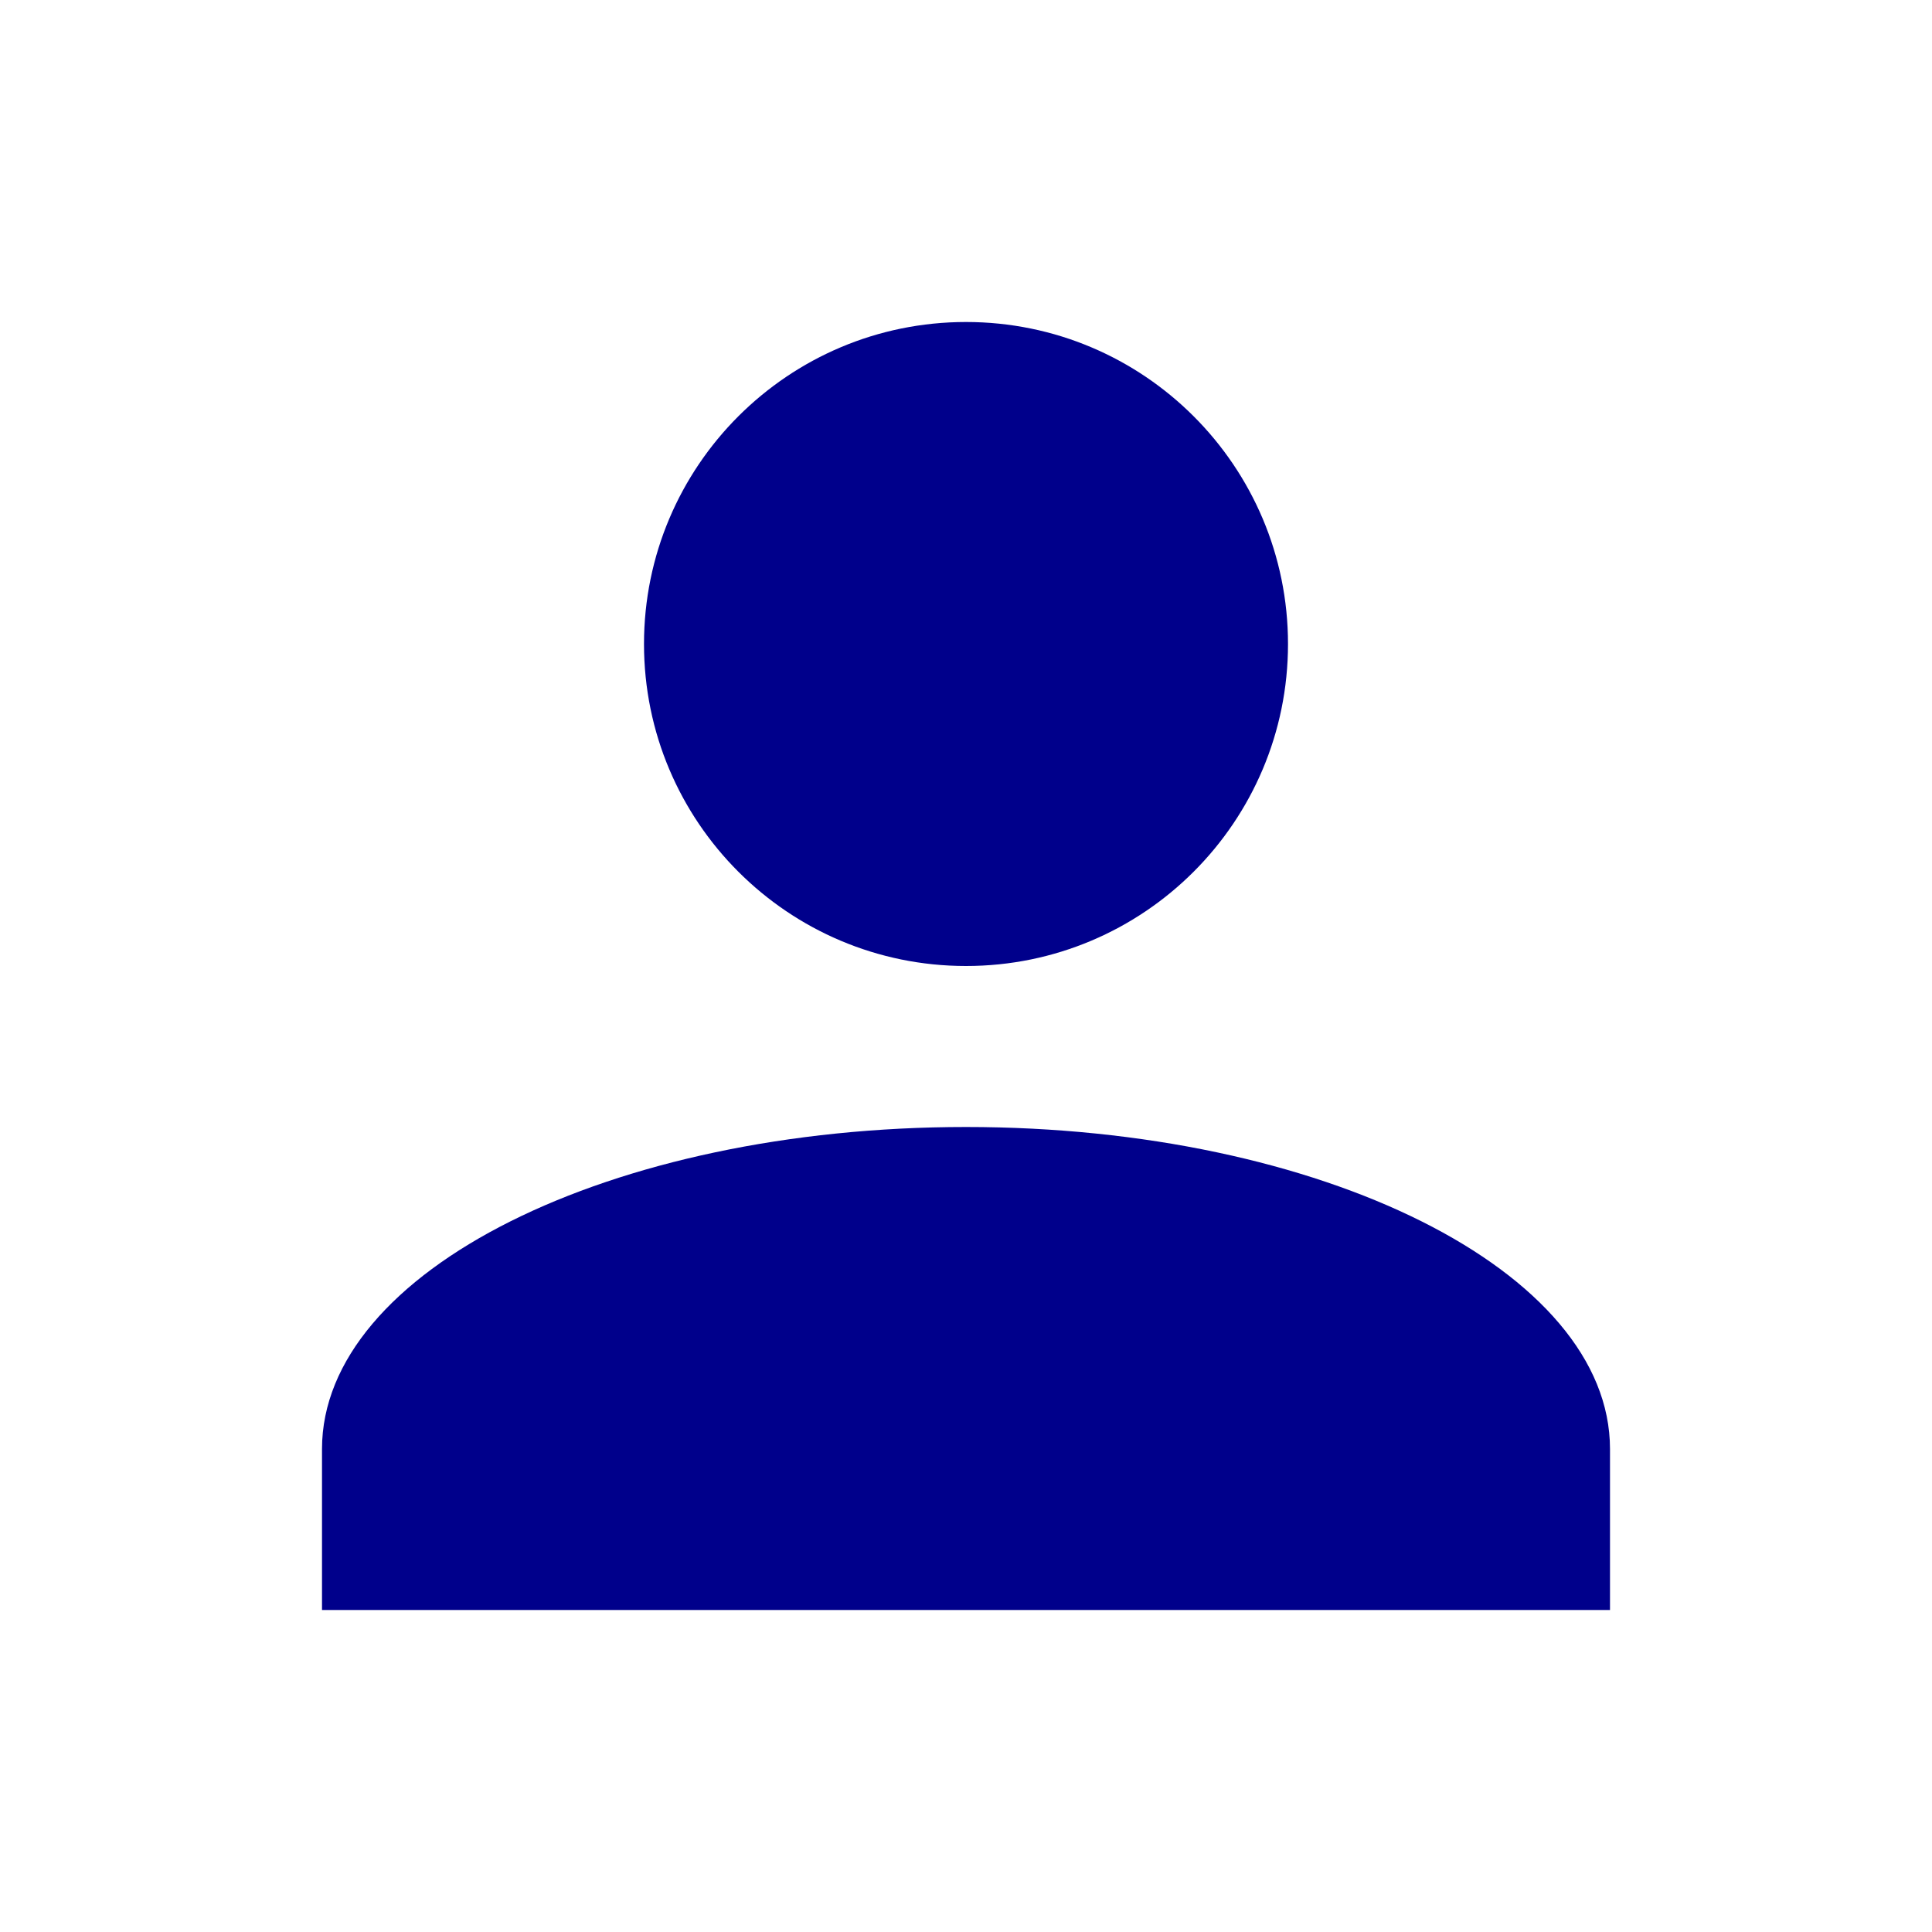
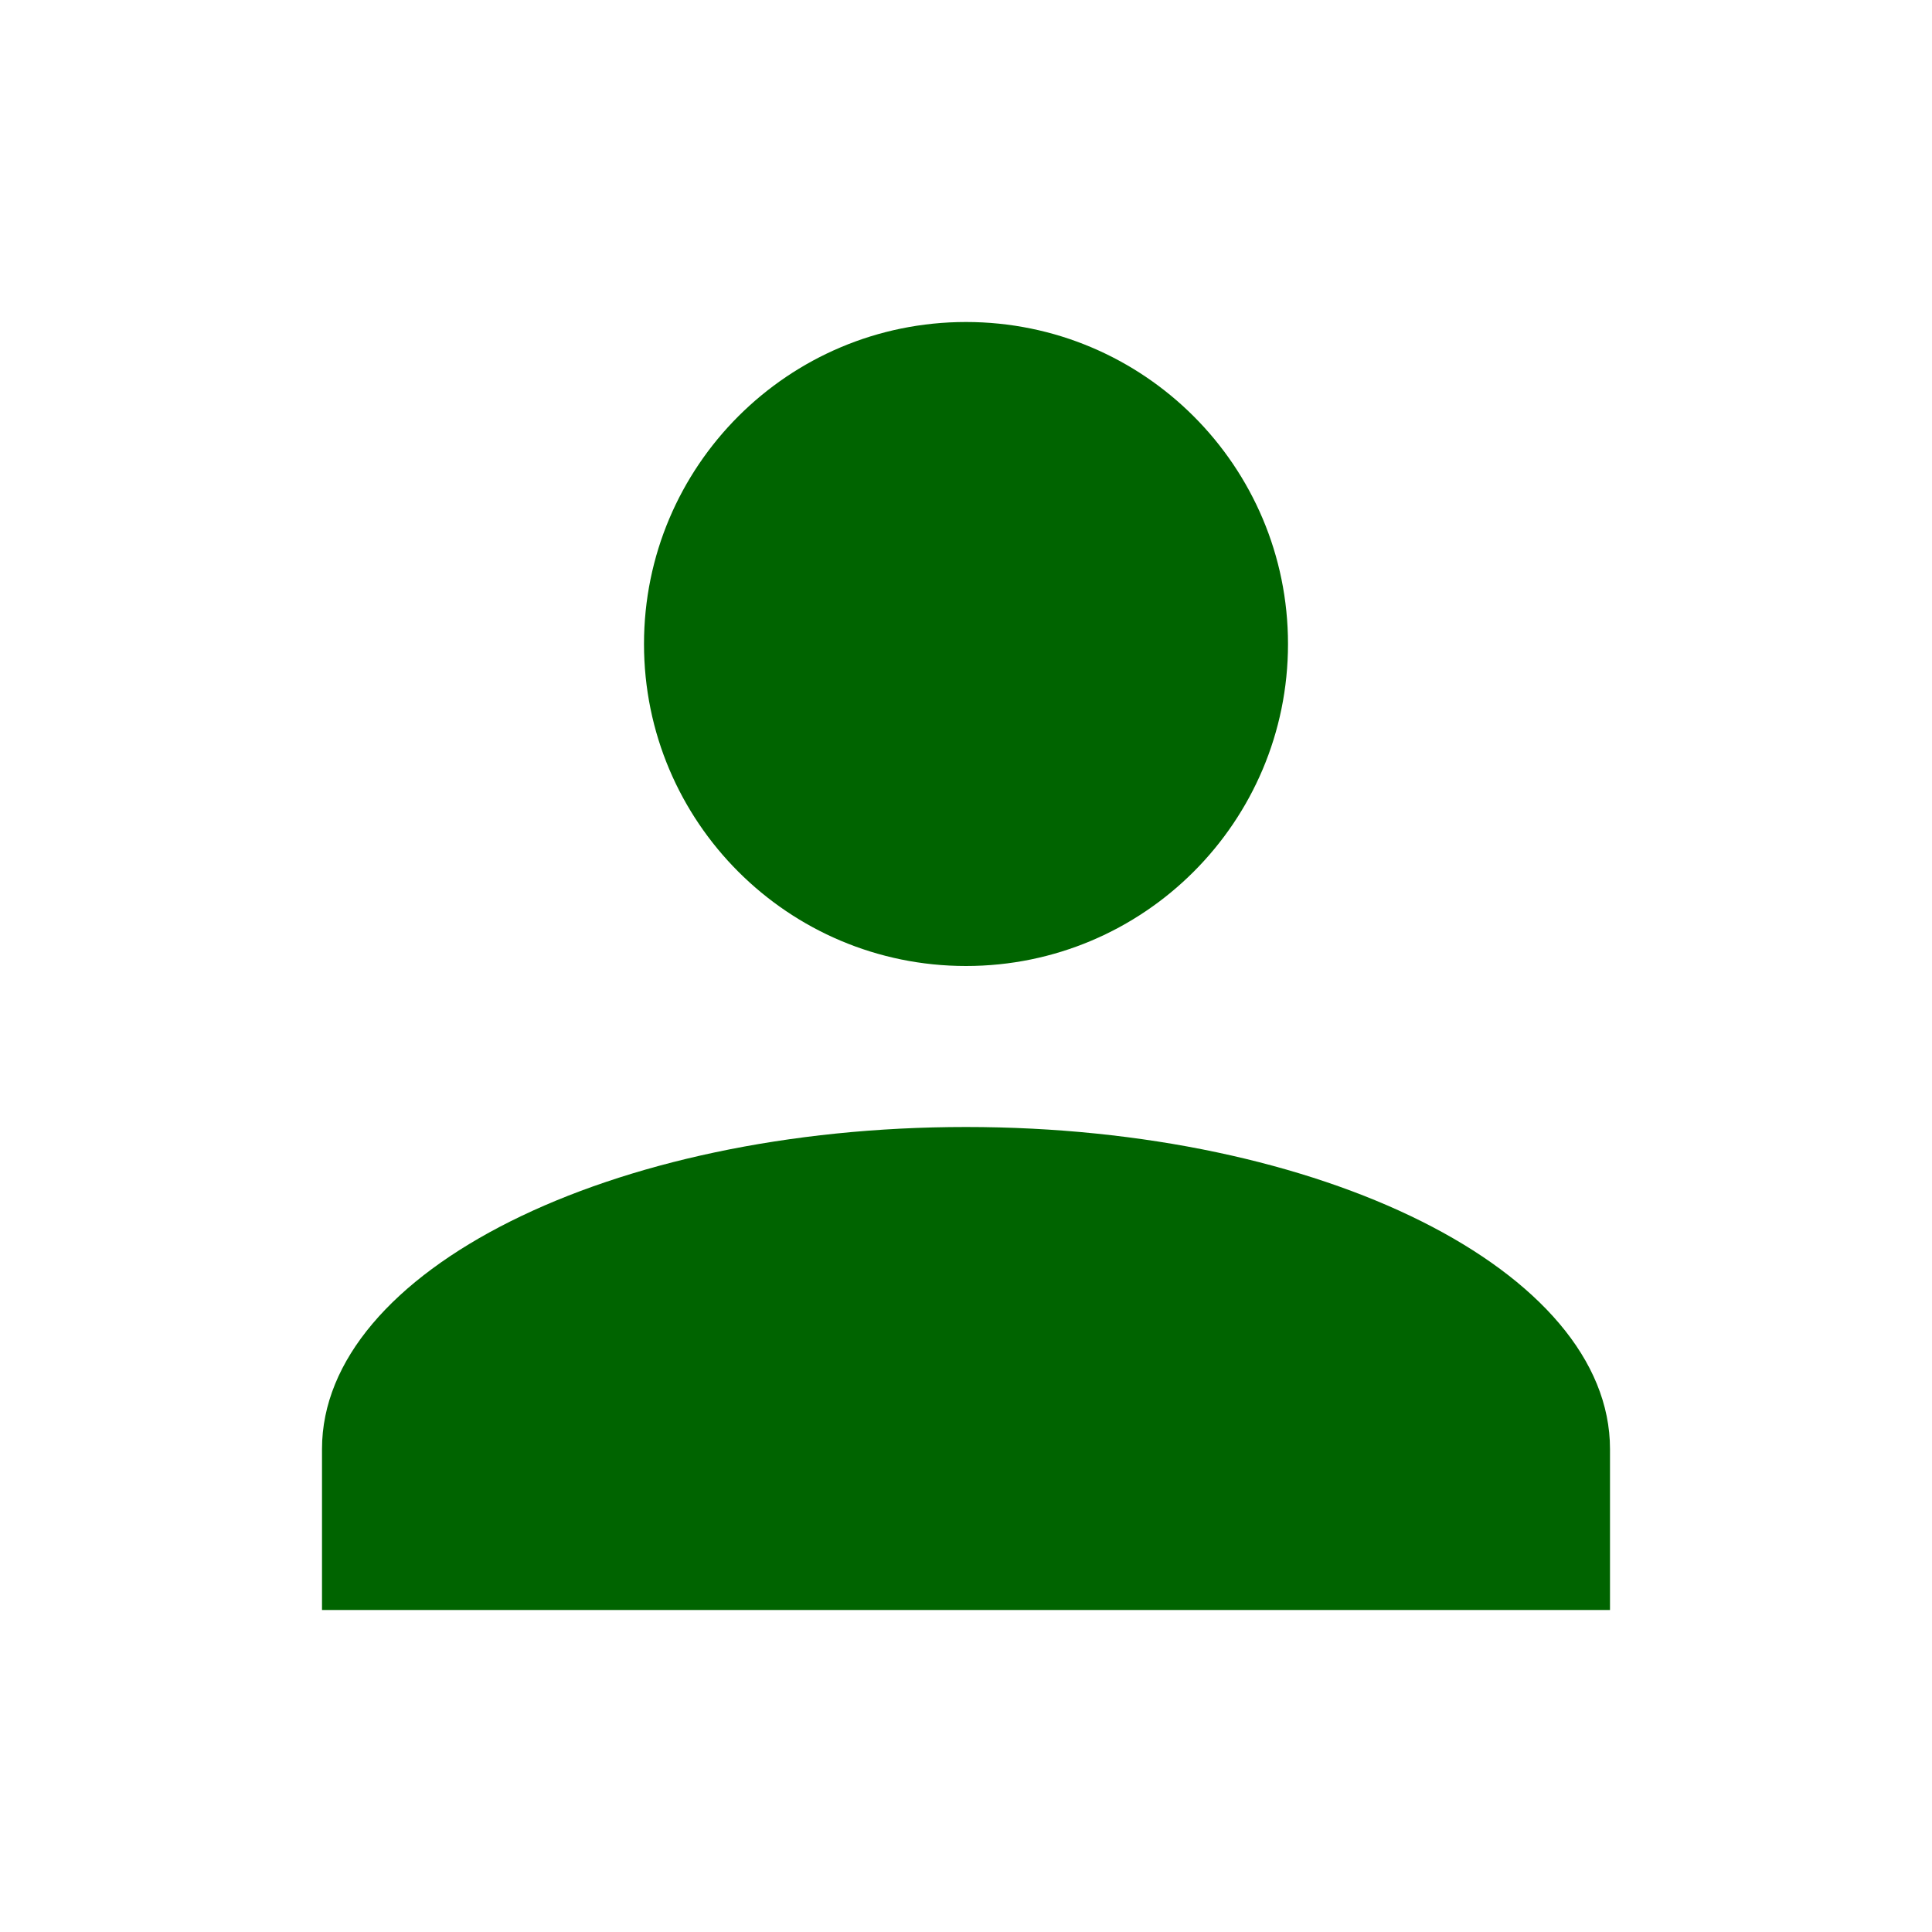
<svg xmlns="http://www.w3.org/2000/svg" viewBox="0 0 24 24">
-   <path d="M12,4A4,4 0 0,1 16,8A4,4 0 0,1 12,12A4,4 0 0,1 8,8A4,4 0 0,1 12,4M12,14C16.42,14 20,15.79 20,18V20H4V18C4,15.79 7.58,14 12,14Z" fill="darkblue" />
+   <path d="M12,4A4,4 0 0,1 16,8A4,4 0 0,1 12,12A4,4 0 0,1 8,8A4,4 0 0,1 12,4M12,14C16.42,14 20,15.79 20,18V20H4V18C4,15.79 7.58,14 12,14Z" fill="darkgreen" />
</svg>
